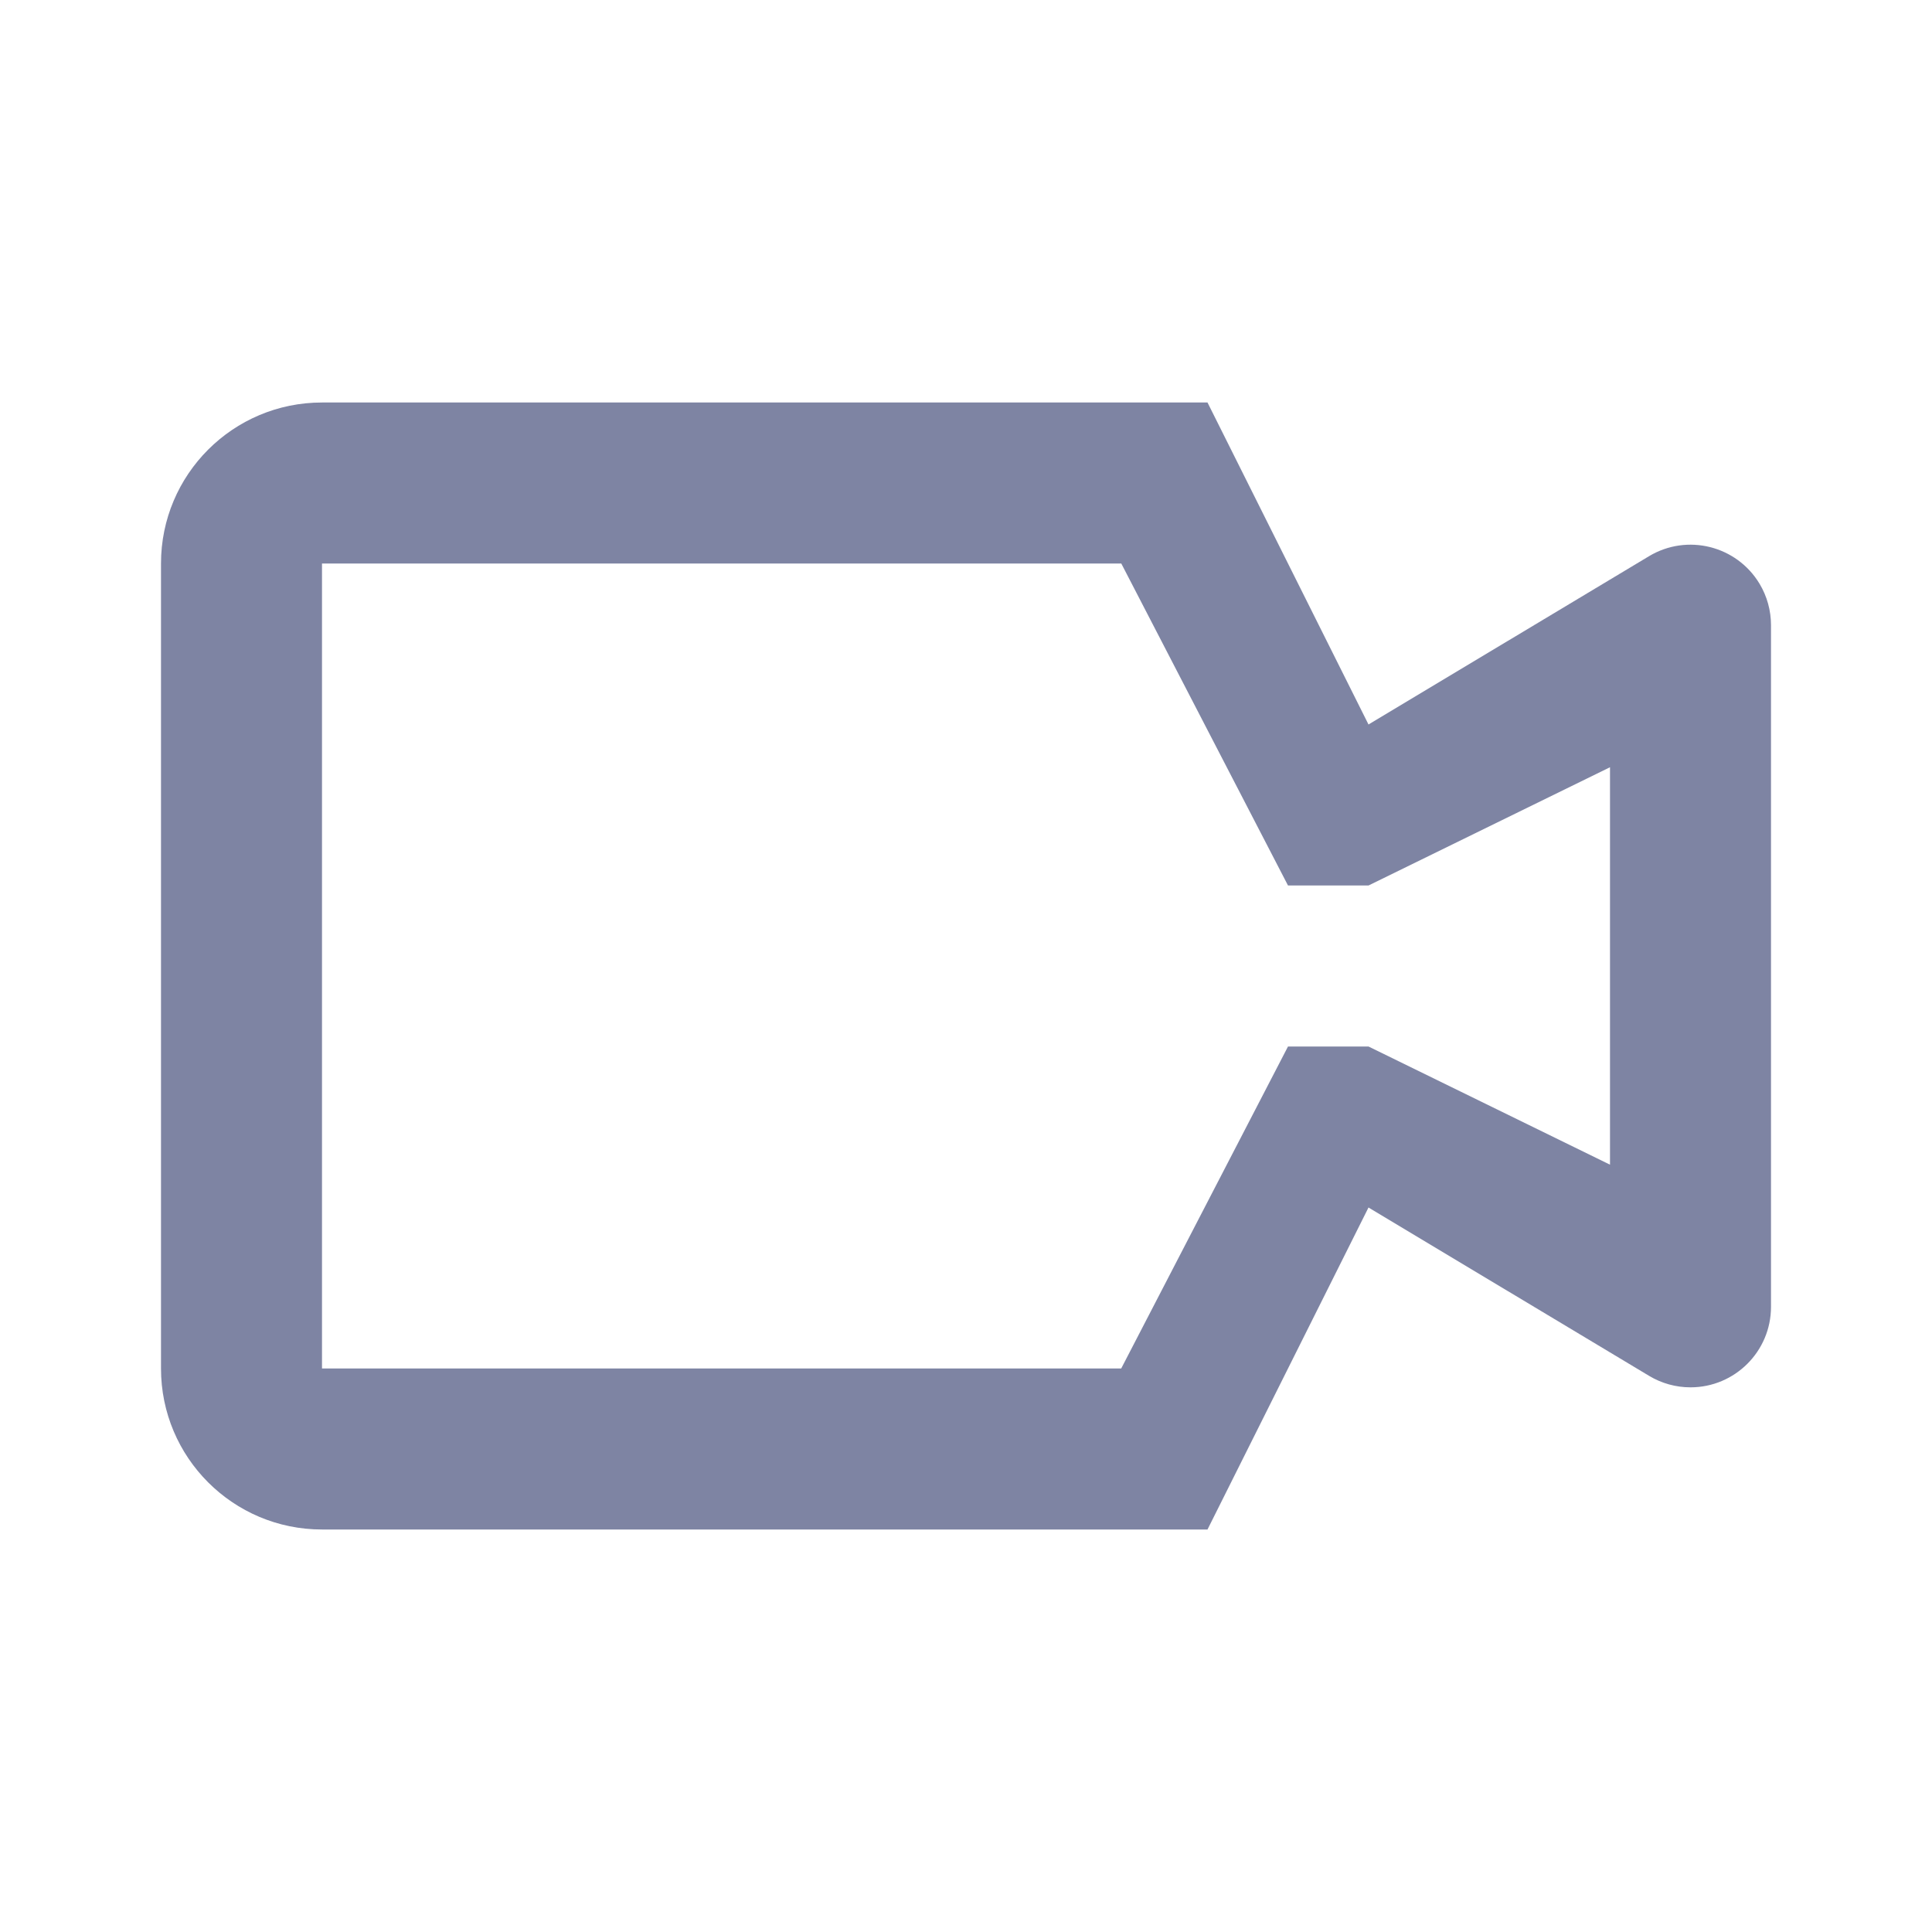
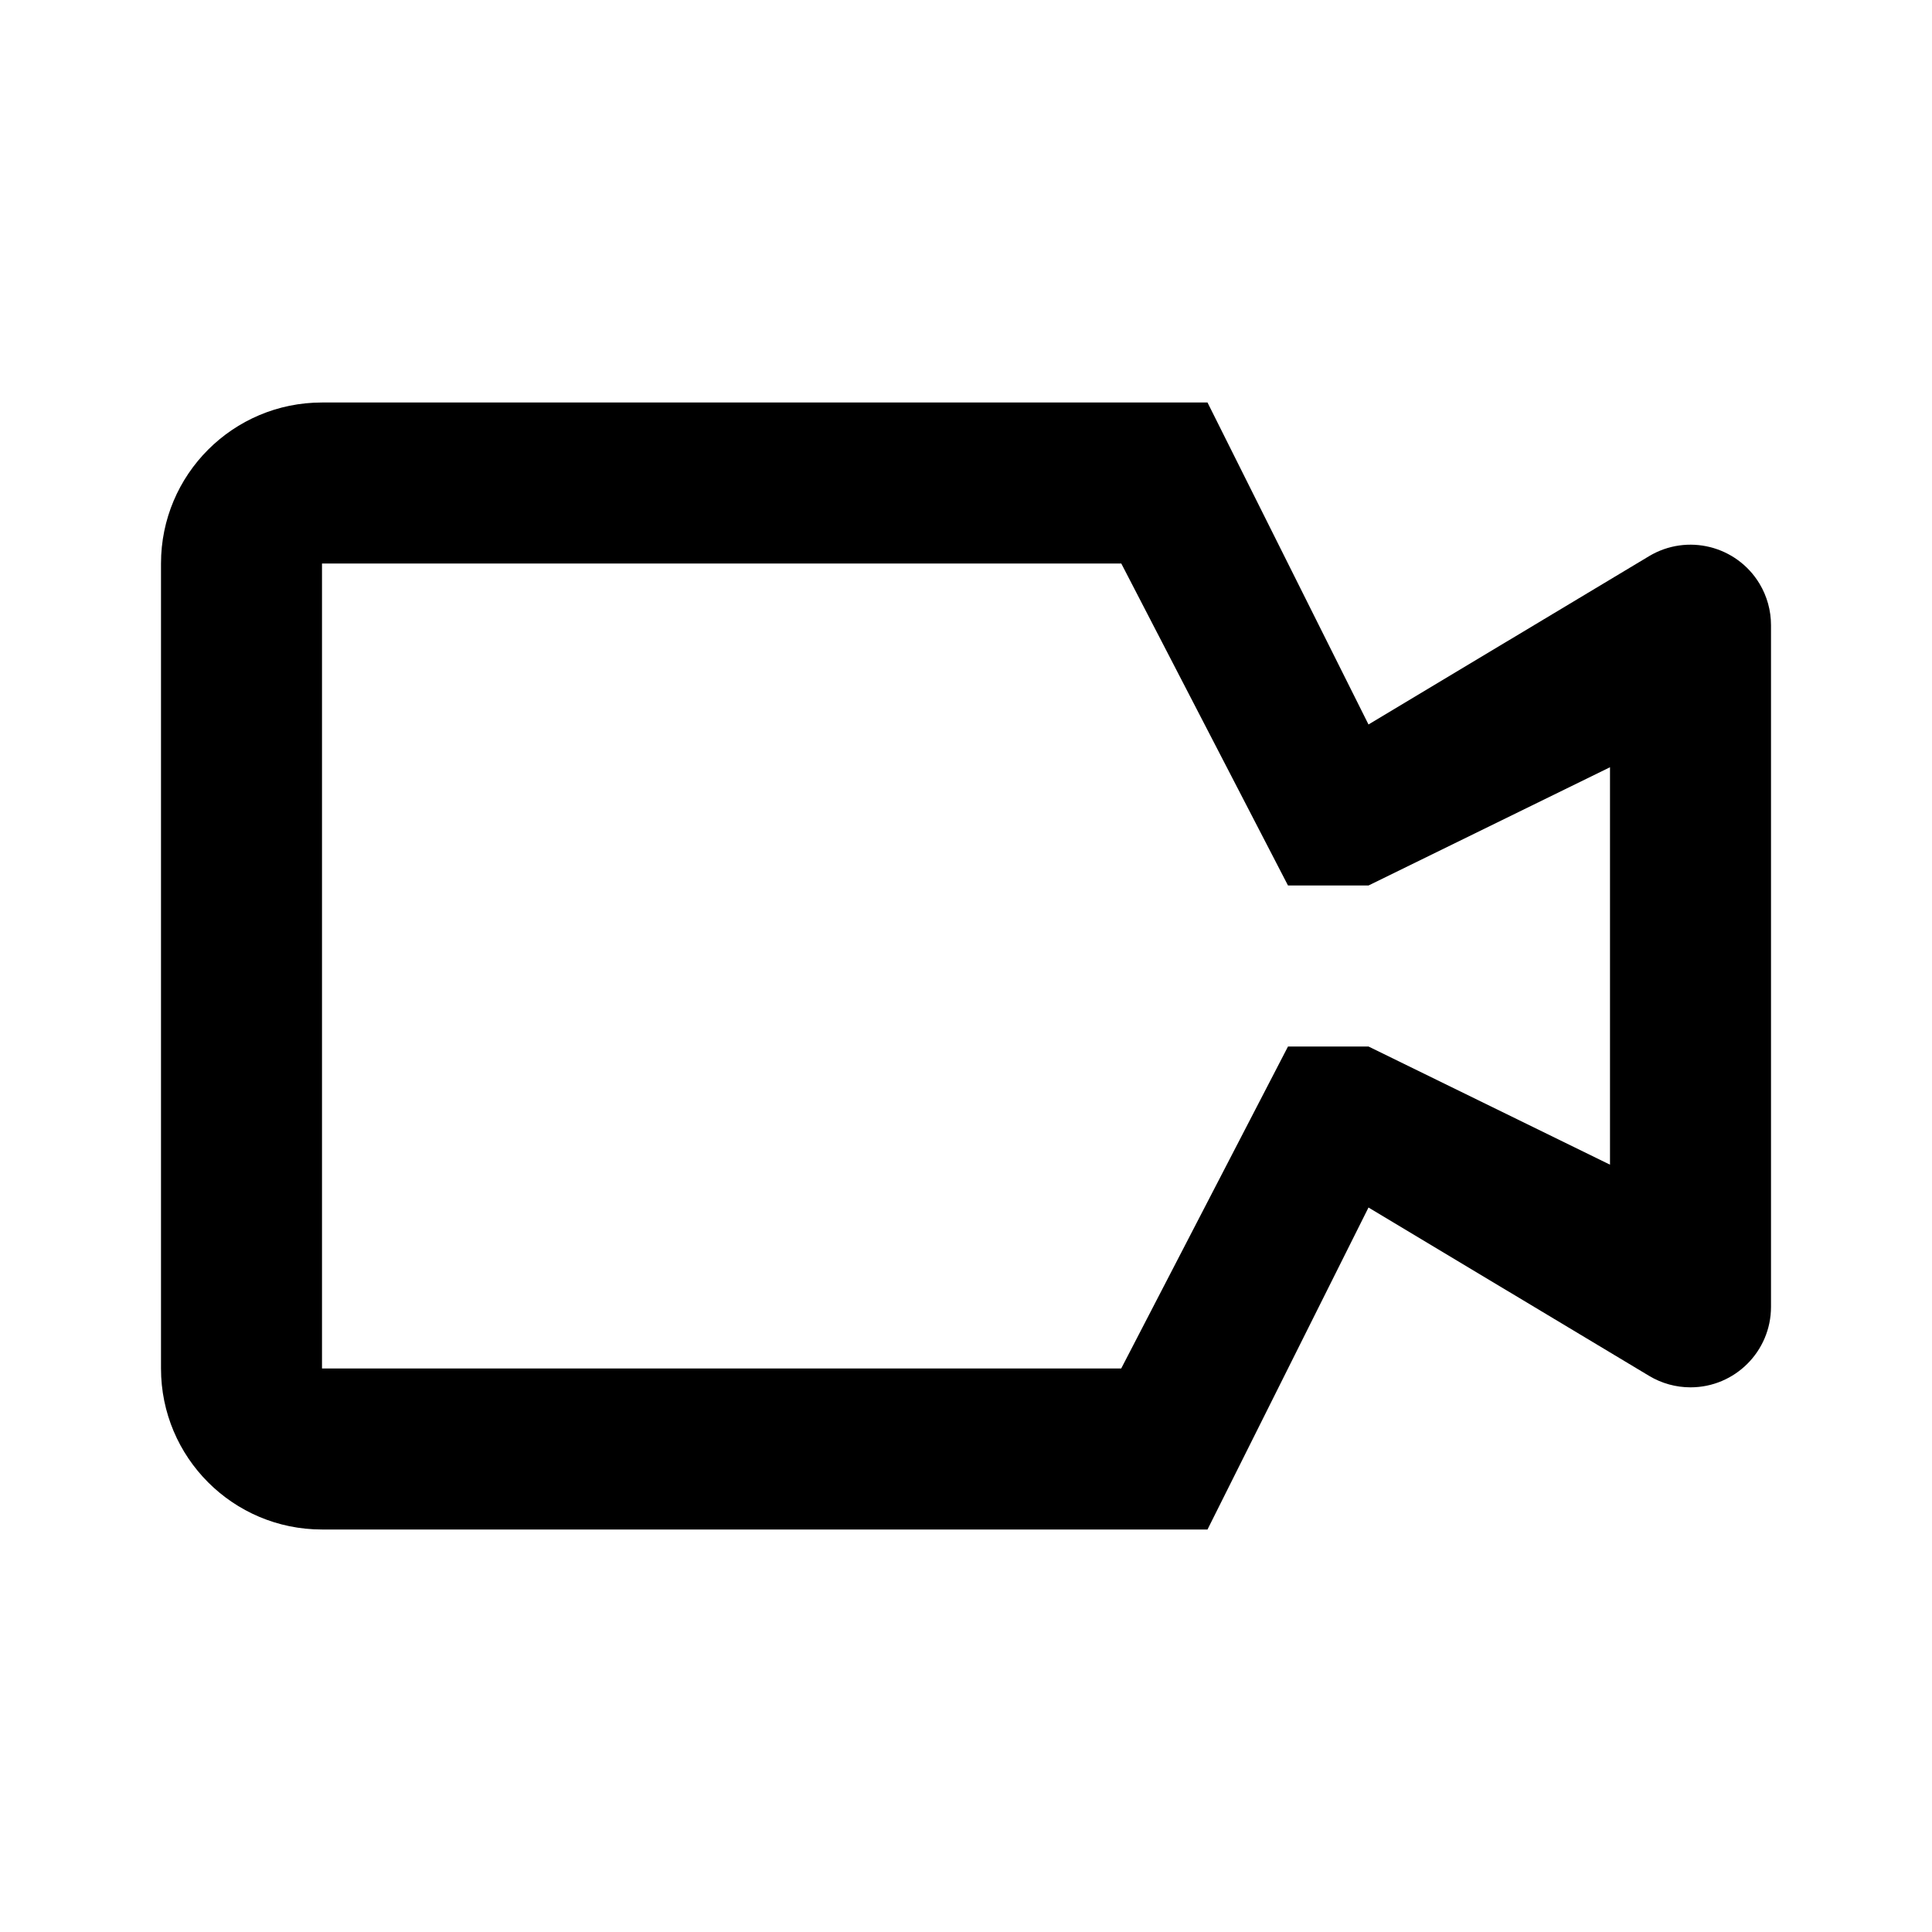
<svg xmlns="http://www.w3.org/2000/svg" width="24" height="24" viewBox="0 0 24 24" fill="none">
-   <path fill-rule="evenodd" clip-rule="evenodd" d="M15 5L17 9L20.485 6.909C20.959 6.625 21.573 6.778 21.858 7.252C21.951 7.407 22 7.585 22 7.766V16.234C22 16.786 21.552 17.234 21 17.234C20.819 17.234 20.641 17.185 20.485 17.091L17 15L15 19H4C2.895 19 2 18.105 2 17V7C2 5.895 2.895 5 4 5H15ZM17 11H16L13.929 7H4V17H13.928L16 13H17L20 14.468V9.531L17 11Z" fill="#7E84A3" />
+   <path fill-rule="evenodd" clip-rule="evenodd" d="M15 5L17 9L20.485 6.909C20.959 6.625 21.573 6.778 21.858 7.252C21.951 7.407 22 7.585 22 7.766V16.234C22 16.786 21.552 17.234 21 17.234C20.819 17.234 20.641 17.185 20.485 17.091L17 15L15 19H4C2.895 19 2 18.105 2 17V7C2 5.895 2.895 5 4 5H15ZM17 11H16L13.929 7H4V17H13.928L16 13H17L20 14.468V9.531L17 11Z" fill="#000000" />
</svg>
